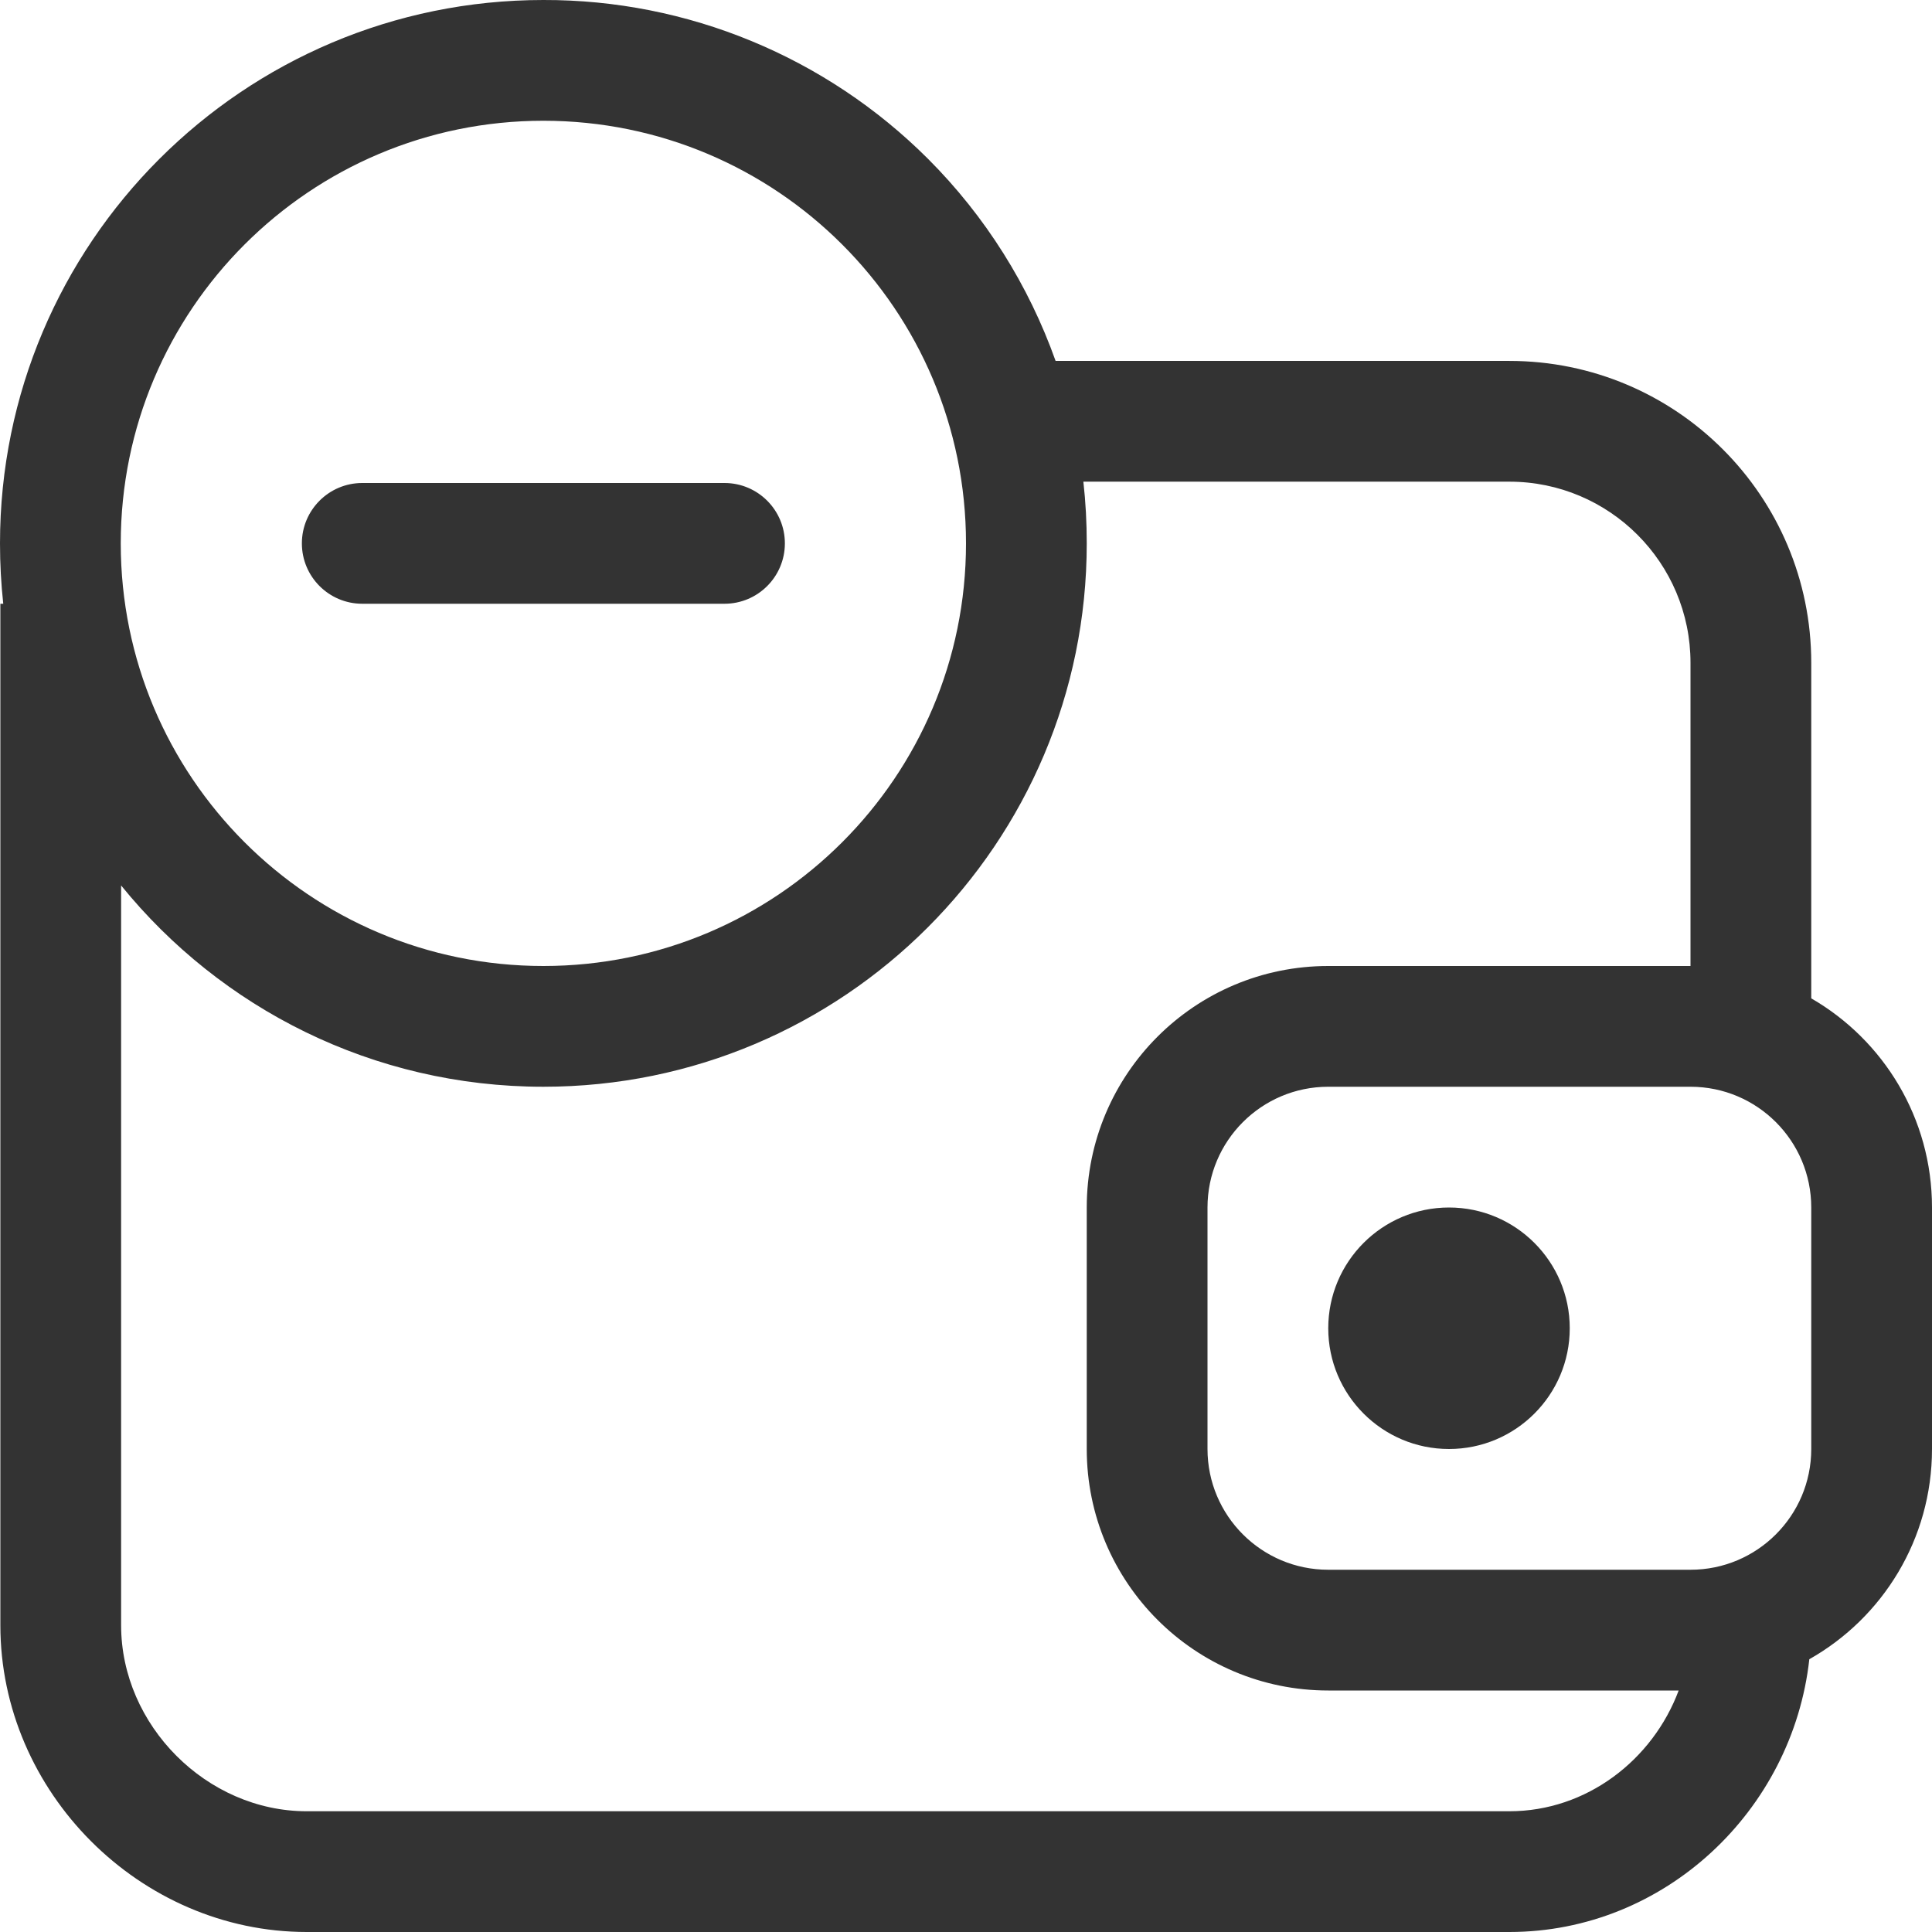
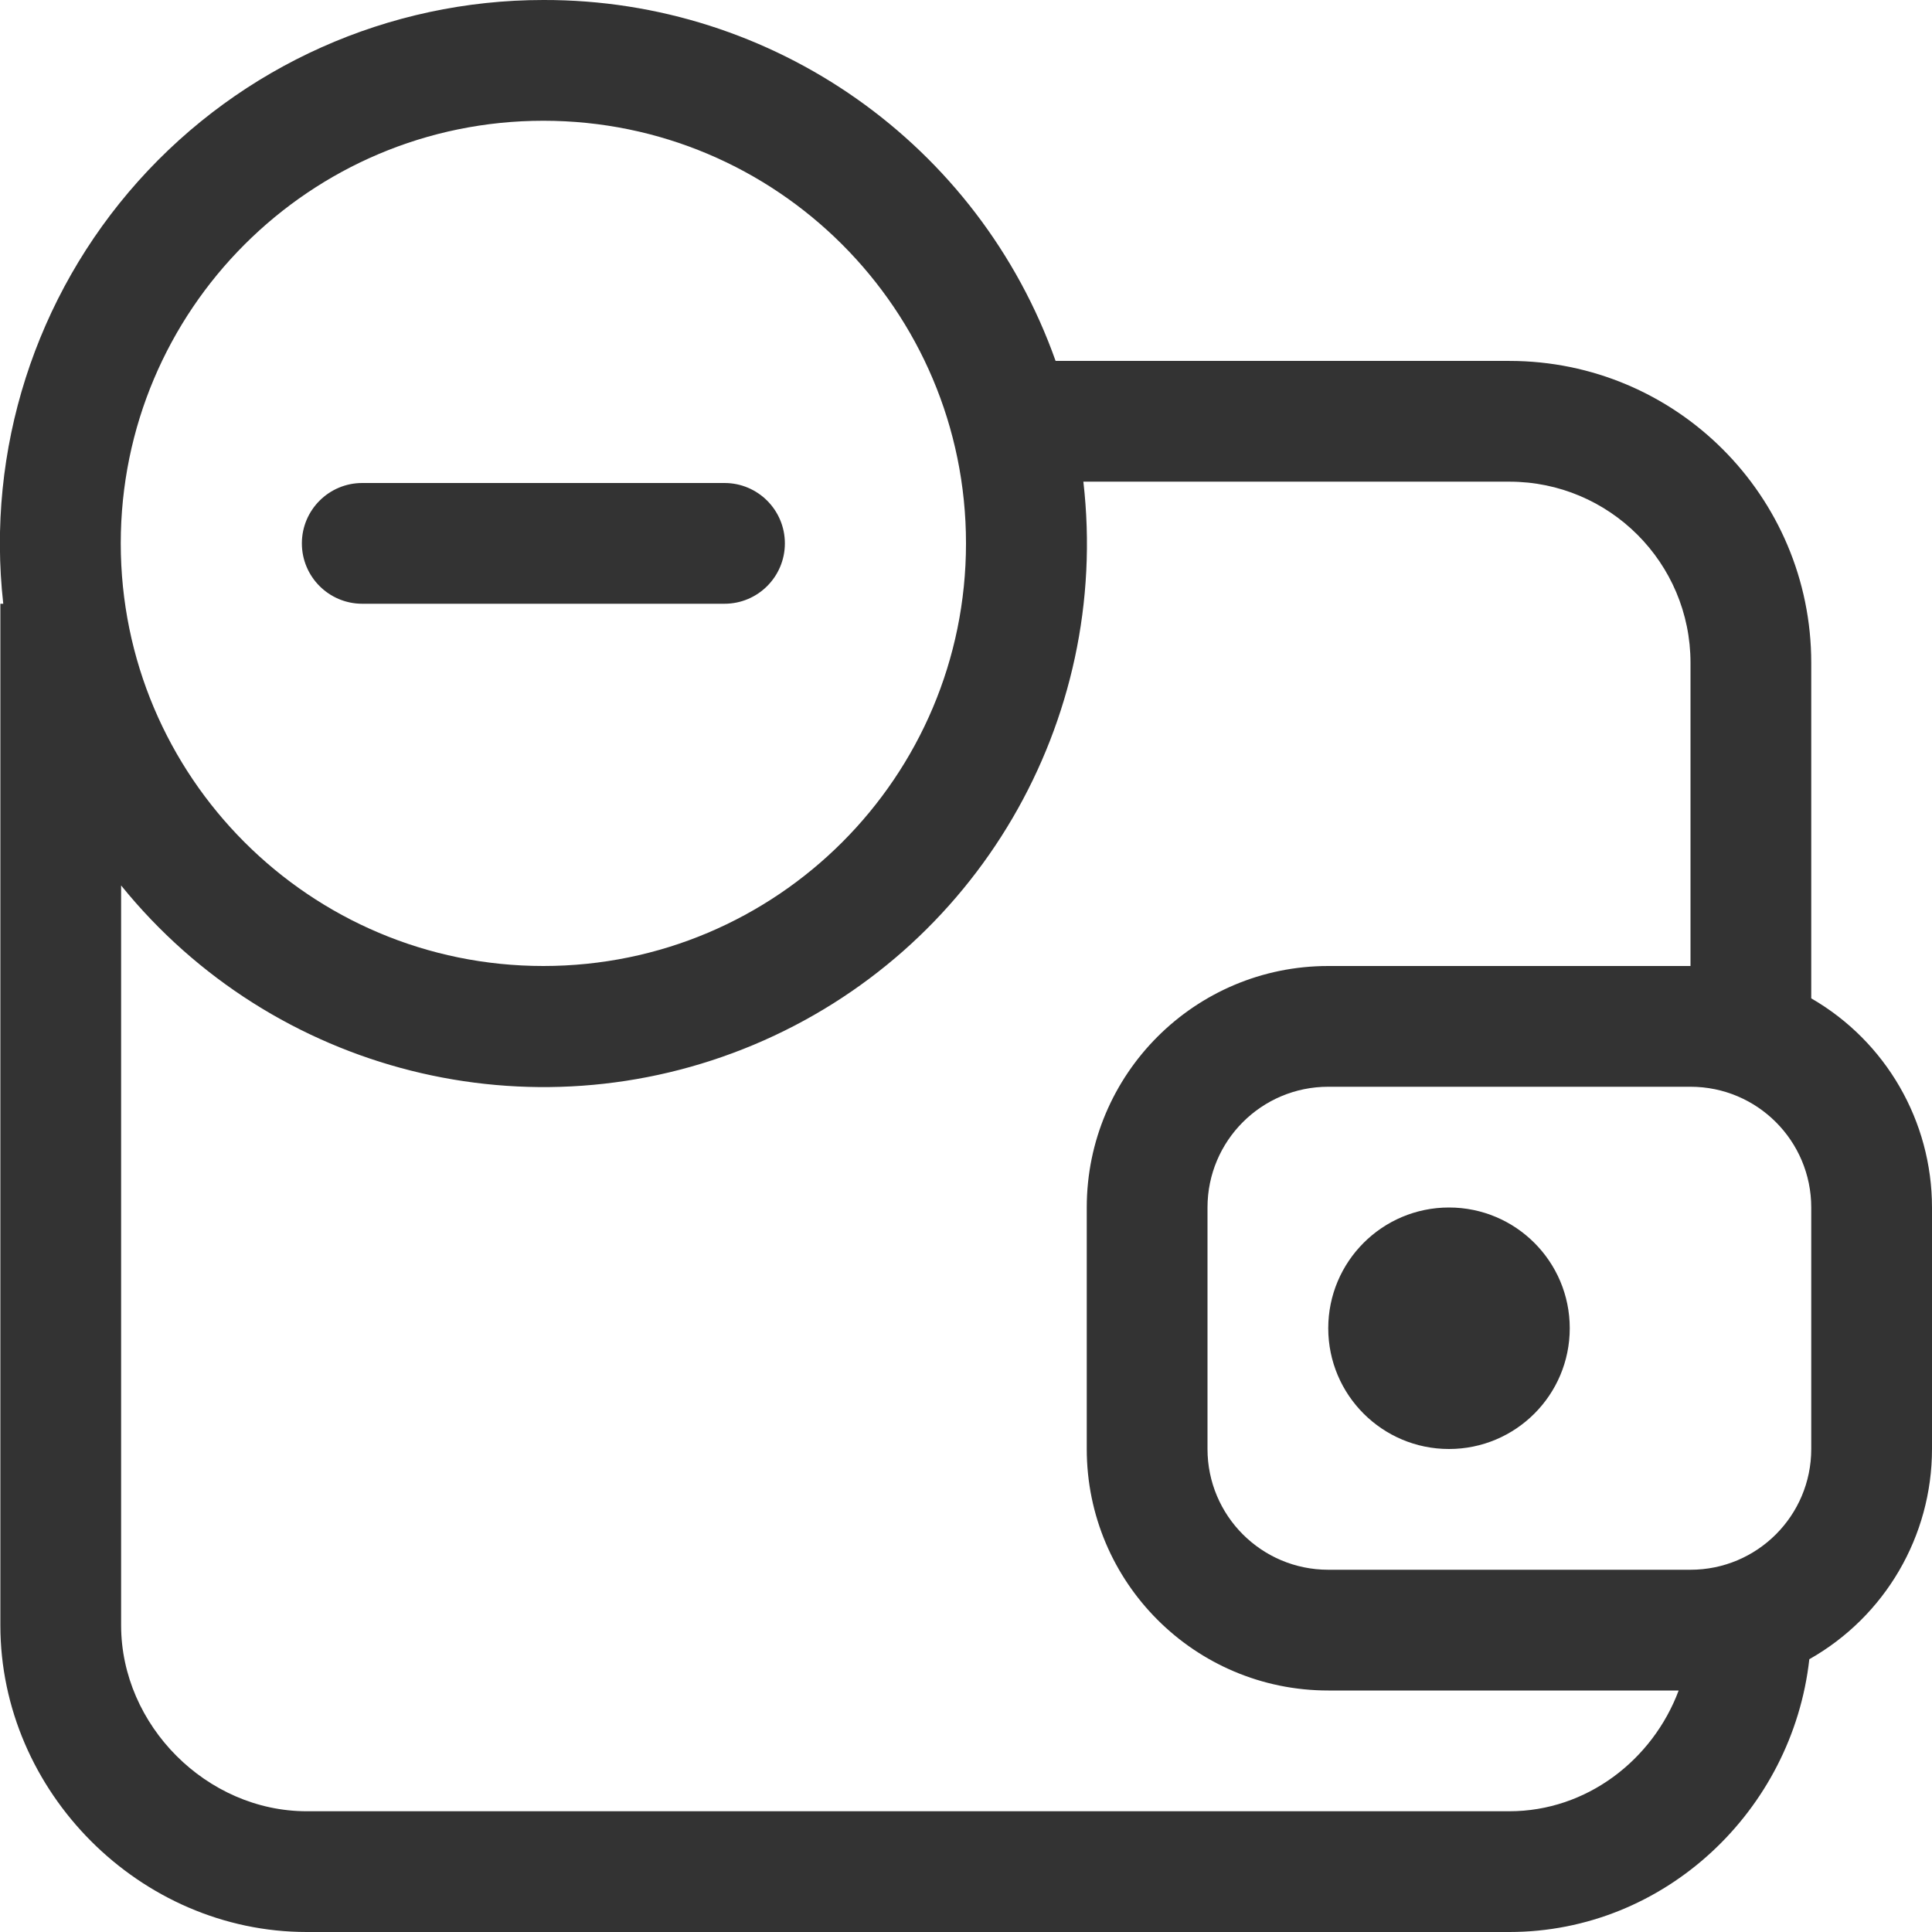
<svg xmlns="http://www.w3.org/2000/svg" width="16" height="16" viewBox="0 0 16 16" fill="none">
-   <path d="M4.5 1.09913e-05C5.694 -0.003 6.84 0.471 7.685 1.315C8.162 1.792 8.52 2.365 8.742 2.989H12.5C13.881 2.989 15 4.108 15 5.489V8.268C15.598 8.613 16 9.26 16 10V12C16 12.747 15.591 13.398 14.984 13.741C14.845 14.995 13.786 16 12.5 16H2.54C1.159 16 0.003 14.841 0.003 13.46V5H0.027C0.009 4.836 0 4.669 0 4.5C0 2.015 2.015 1.09913e-05 4.5 1.09913e-05ZM12.5 3.989H8.972C8.991 4.158 9 4.328 9 4.5C9 6.985 6.985 9 4.5 9C3.088 9 1.828 8.35 1.003 7.333V13.46C1.003 14.289 1.712 15 2.54 15H12.5C13.14 15 13.687 14.575 13.902 14H11C9.895 14 9 13.105 9 12V10C9 8.895 9.895 8 11 8H14V5.489C14 4.661 13.328 3.989 12.5 3.989ZM14 9H11C10.448 9 10 9.448 10 10V12C10 12.552 10.448 13 11 13H14C14.552 13 15 12.552 15 12V10C15 9.448 14.552 9 14 9ZM12 10C12.552 10 13 10.448 13 11C13 11.552 12.552 12 12 12C11.448 12 11 11.552 11 11C11 10.448 11.448 10 12 10ZM4.5 1C2.567 1 1 2.567 1 4.5C1 6.433 2.567 8 4.5 8C6.433 8 8 6.433 8 4.5C8 2.567 6.433 1 4.5 1ZM6 4C6.276 4 6.5 4.224 6.5 4.5C6.5 4.776 6.276 5 6 5H3C2.724 5 2.5 4.776 2.5 4.5C2.5 4.224 2.724 4 3 4H6Z" fill="#333333" />
+   <path d="M4.5 0a4.49 4.49 0 0 1 4.242 2.989H12.5a2.5 2.5 0 0 1 2.5 2.5v2.779A2 2 0 0 1 16 10v2a2 2 0 0 1-1.016 1.741C14.844 14.995 13.786 16 12.5 16H2.54C1.16 16 .003 14.84.003 13.46V5h.024A4.5 4.5 0 0 1 4.5 0Zm8 3.989H8.972a4.5 4.5 0 0 1-7.969 3.344v6.127c0 .829.709 1.54 1.537 1.54h9.96c.64 0 1.187-.425 1.402-1H11a2 2 0 0 1-2-2v-2a2 2 0 0 1 2-2h3V5.489a1.5 1.5 0 0 0-1.5-1.5ZM14 9h-3a1 1 0 0 0-1 1v2a1 1 0 0 0 1 1h3a1 1 0 0 0 1-1v-2a1 1 0 0 0-1-1Zm-2 1a1 1 0 1 1 0 2 1 1 0 0 1 0-2ZM4.5 1a3.5 3.5 0 1 0 0 7 3.5 3.5 0 0 0 0-7ZM6 4a.5.5 0 0 1 0 1H3a.5.5 0 1 1 0-1h3Z" fill="#333" />
</svg>
